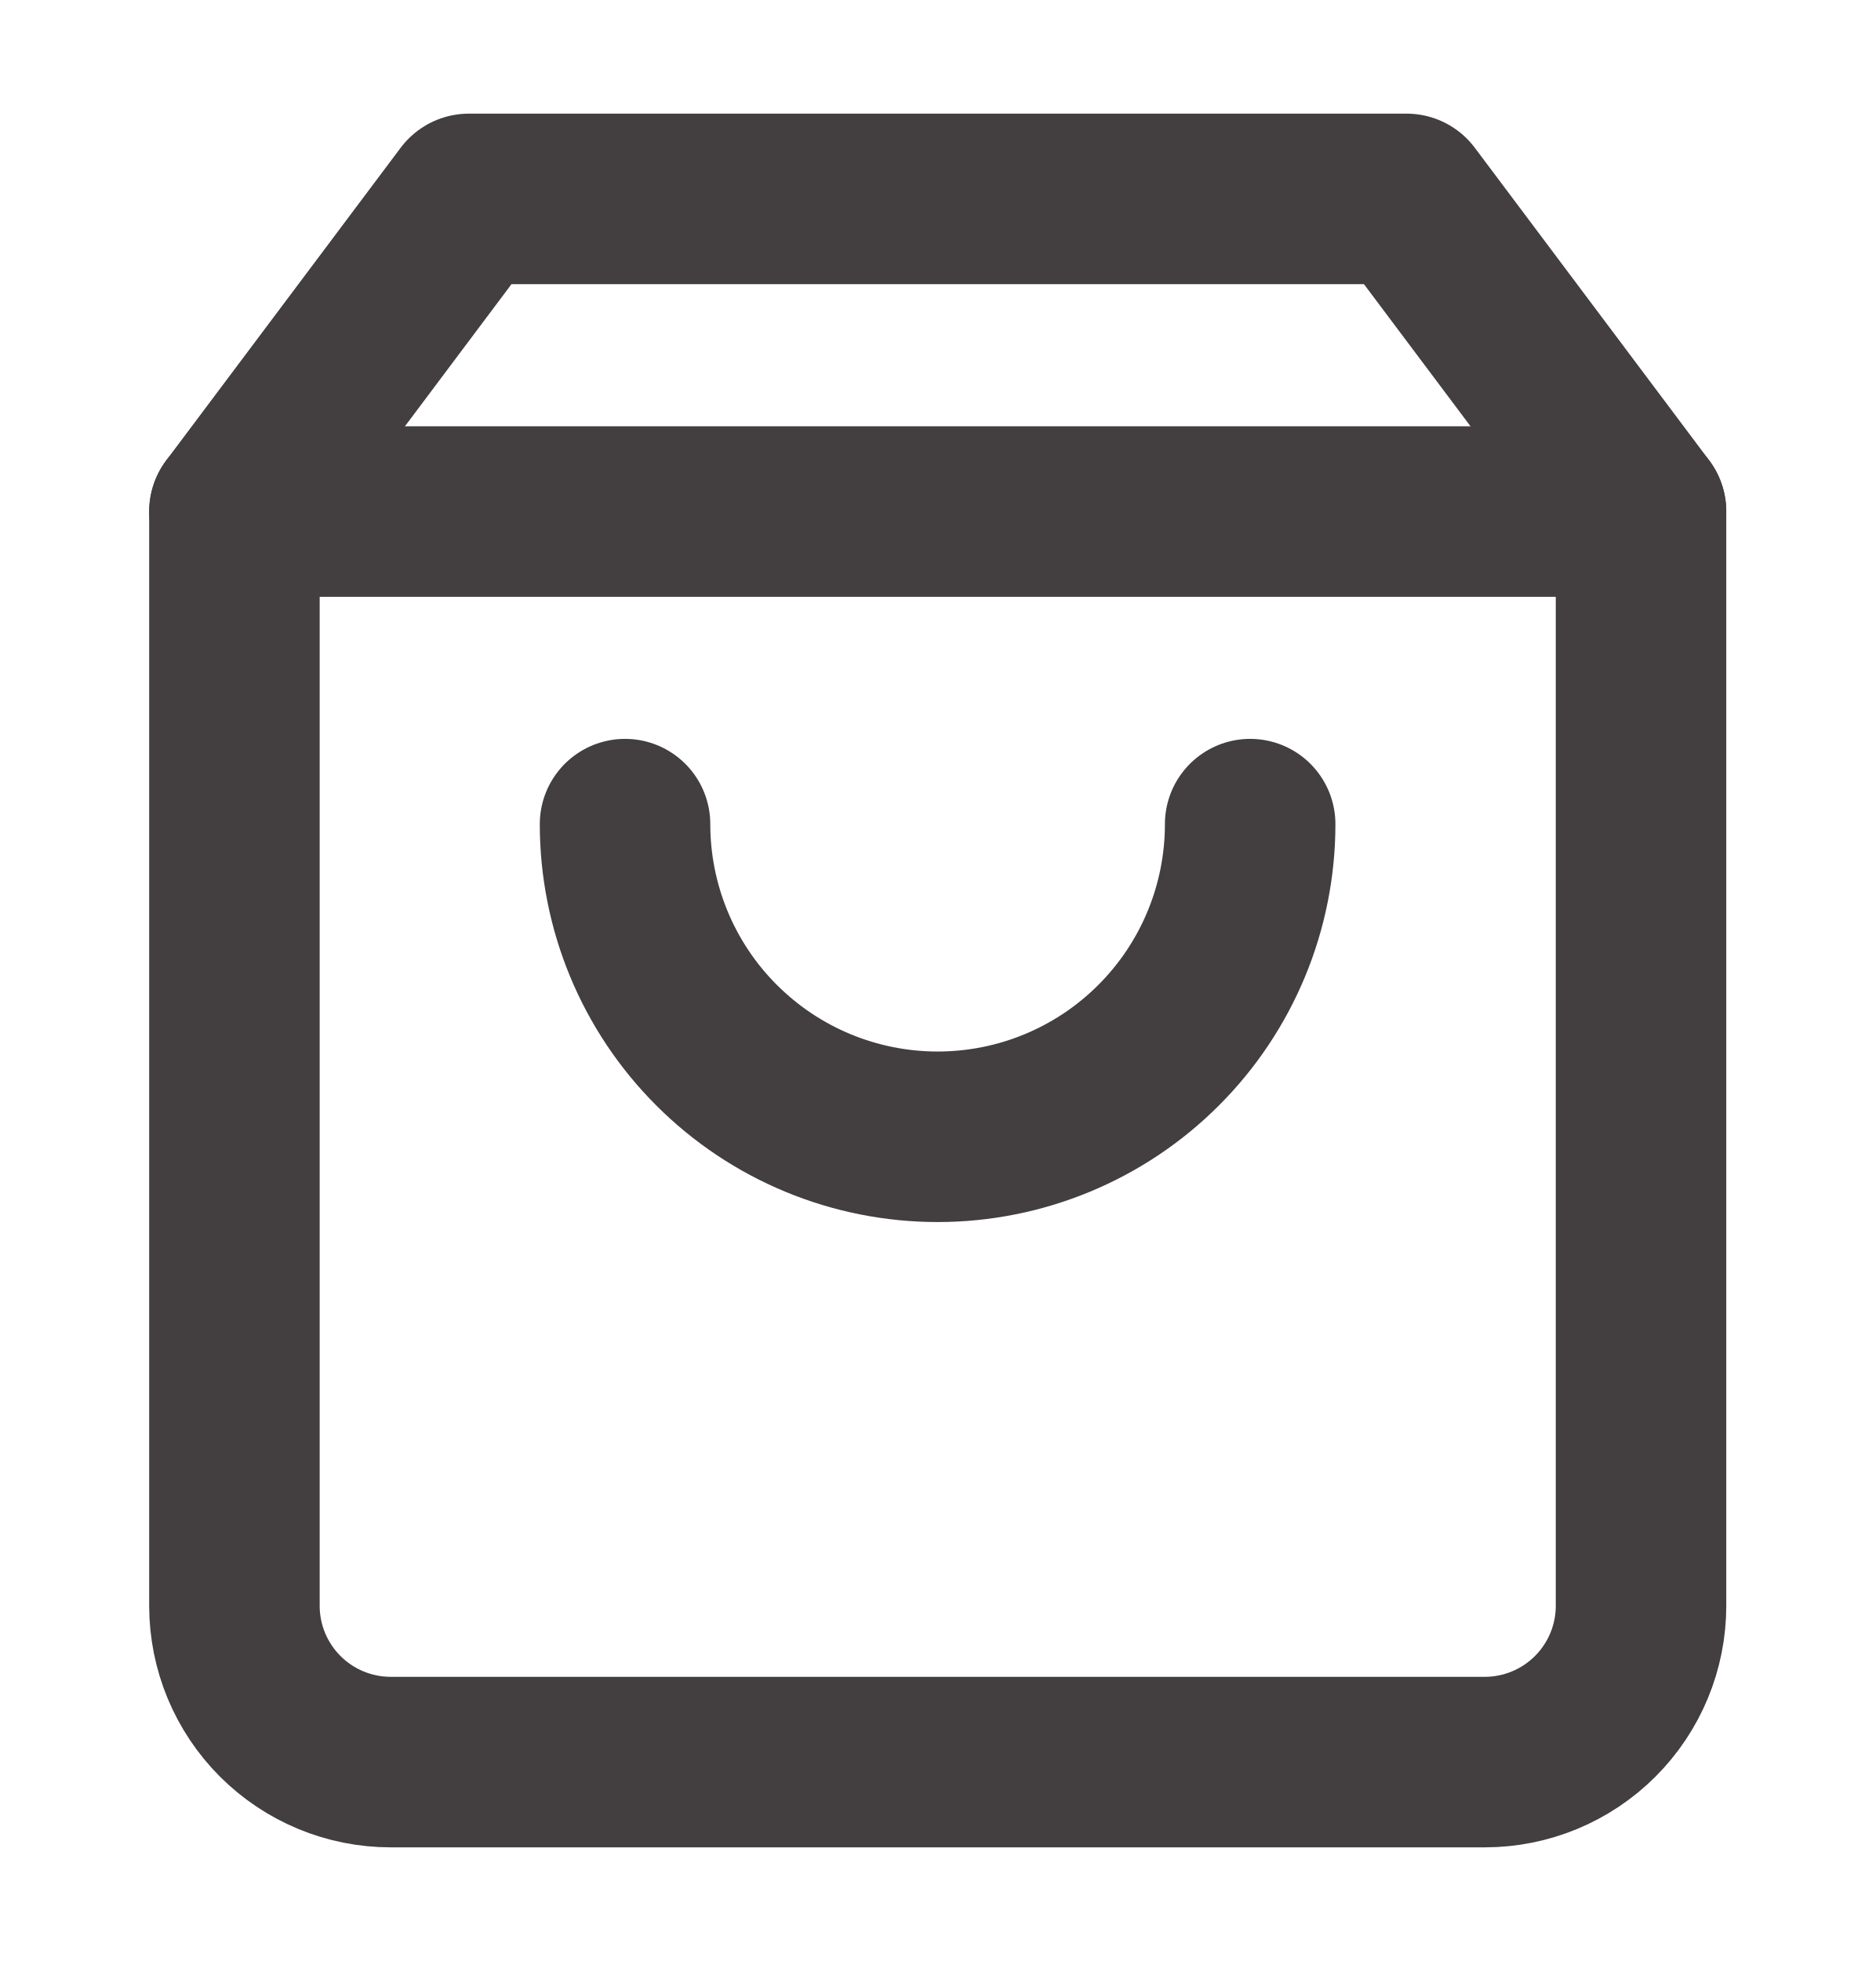
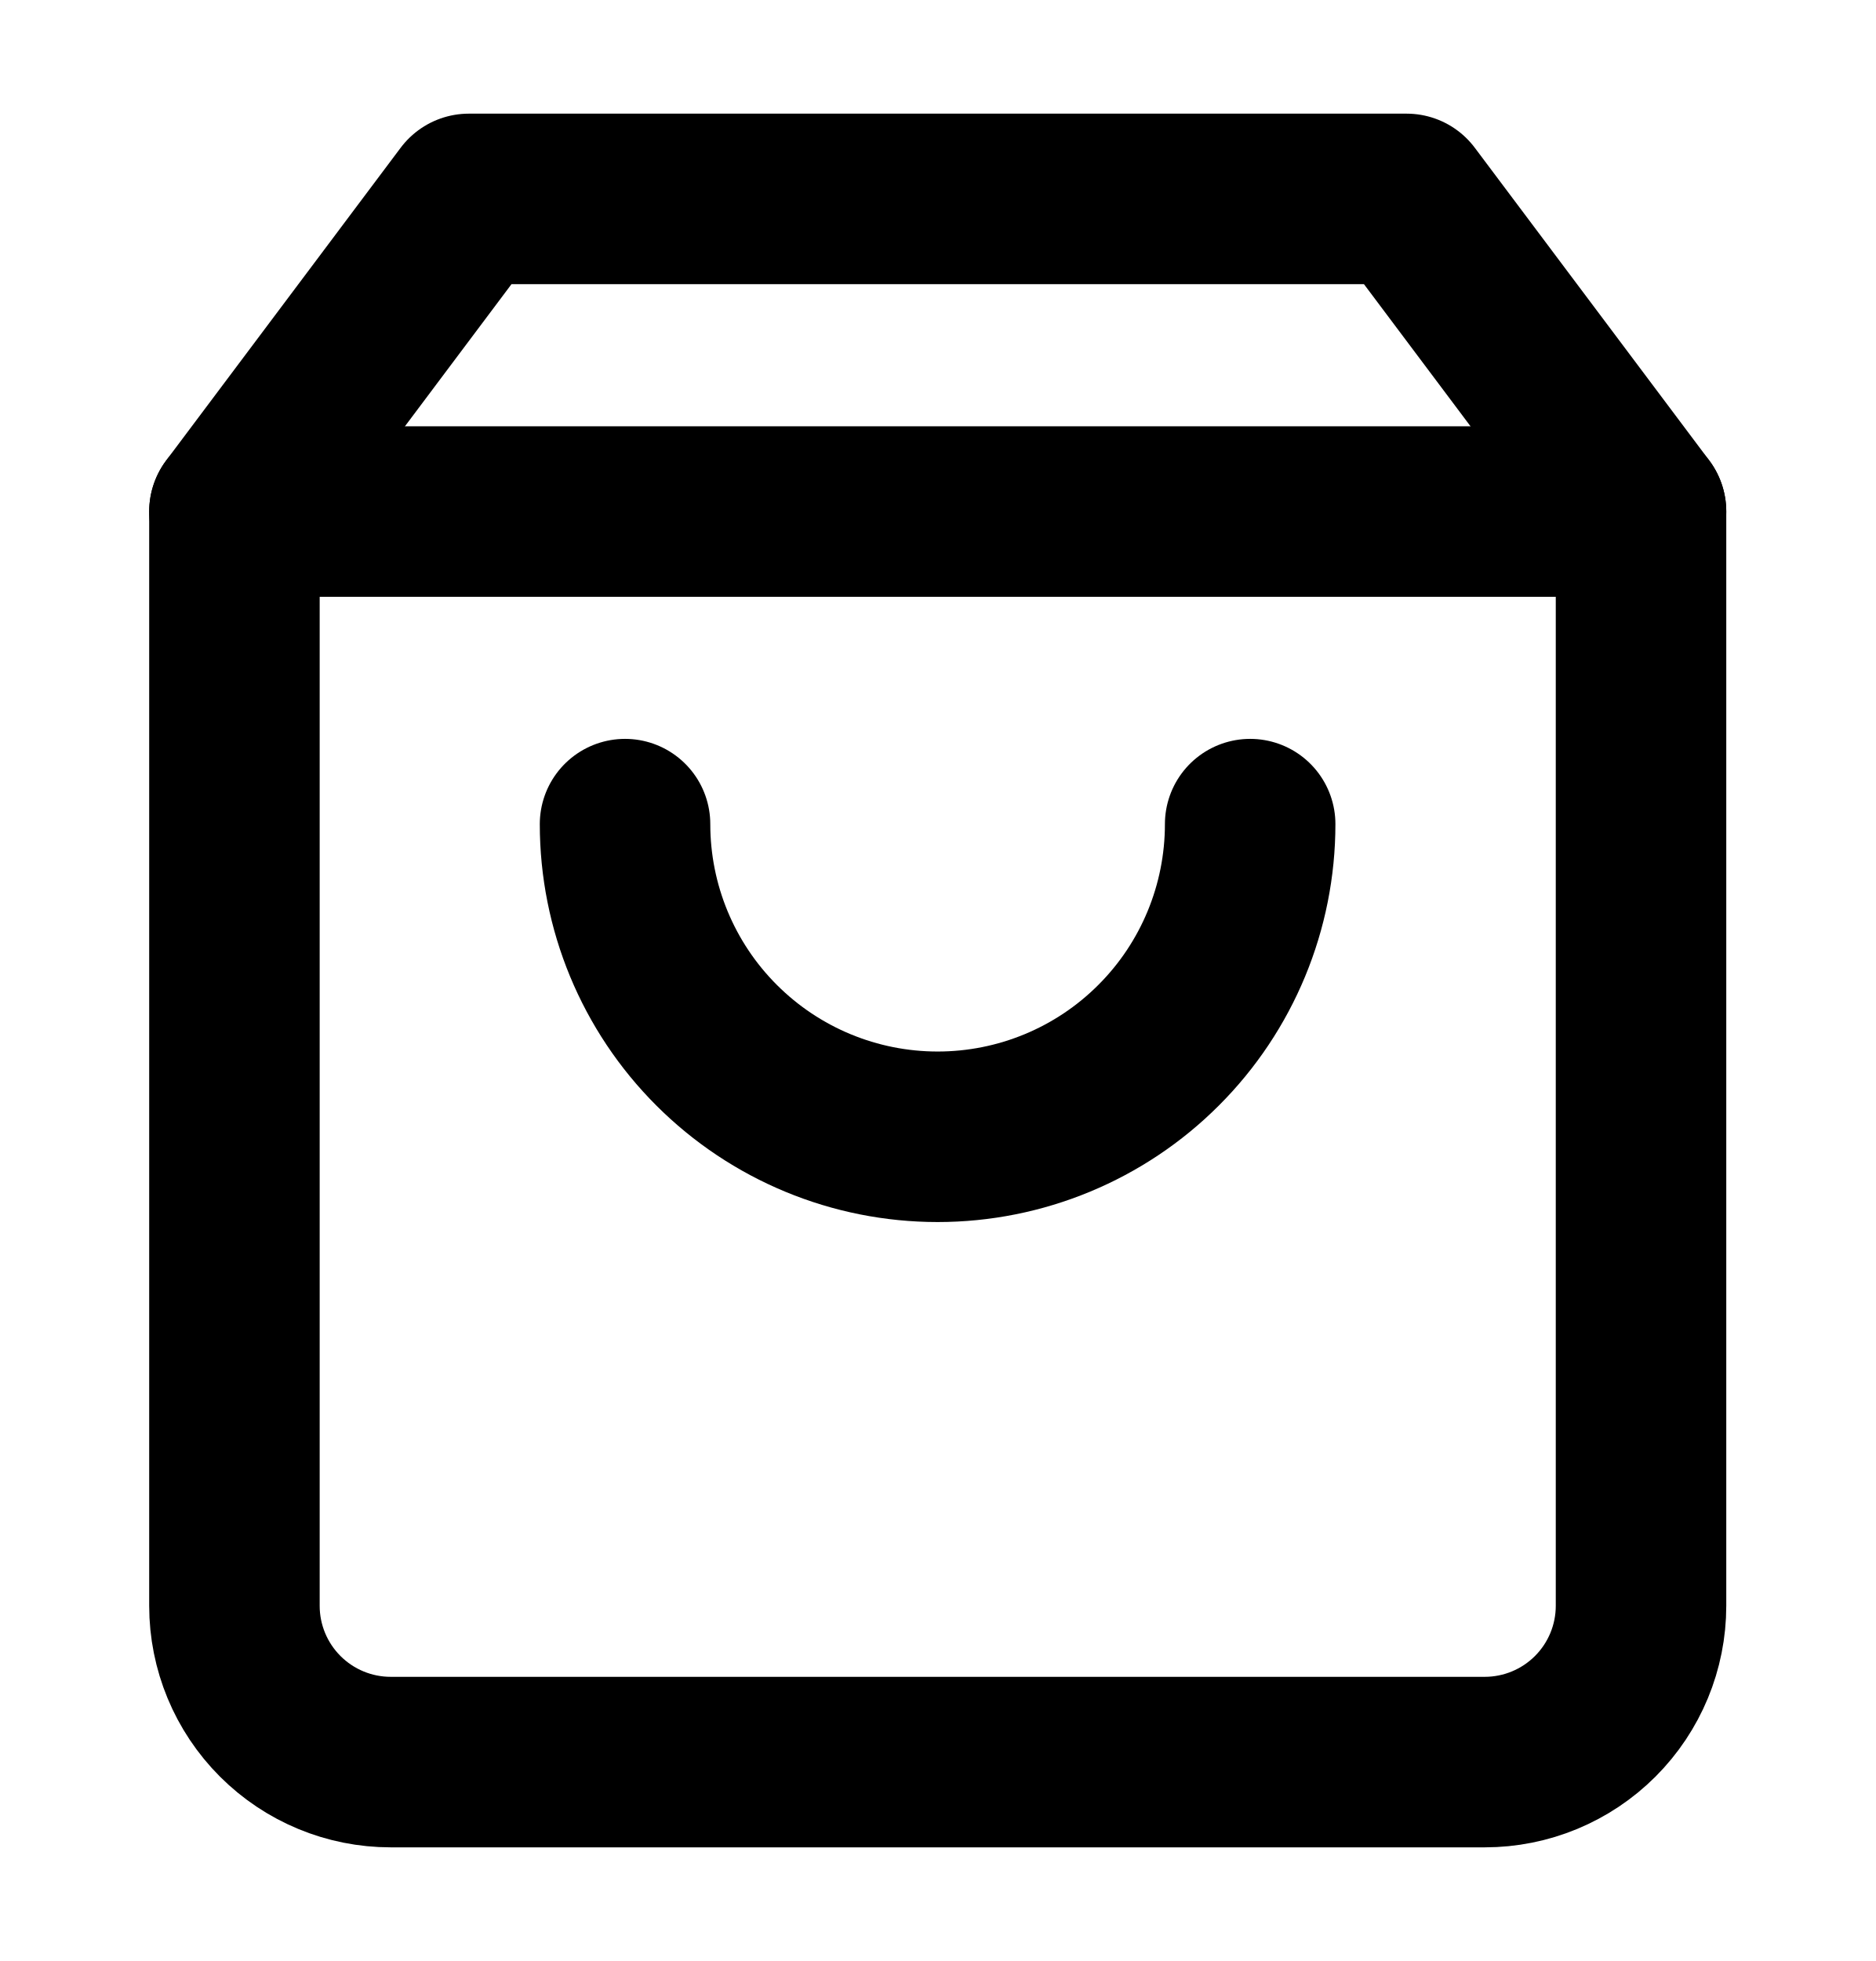
<svg xmlns="http://www.w3.org/2000/svg" width="22" height="23" viewBox="0 0 22 23" fill="none">
  <g id="shopping-bag">
-     <path id="Vector" d="M5.5 2.333L2.75 6V18.834C2.75 19.32 2.943 19.786 3.287 20.13C3.631 20.474 4.097 20.667 4.583 20.667H17.417C17.903 20.667 18.369 20.474 18.713 20.13C19.057 19.786 19.25 19.32 19.25 18.834V6L16.5 2.333H5.5Z" stroke="#433E40" stroke-width="2" stroke-linecap="round" stroke-linejoin="round" />
-     <path id="Vector_2" d="M2.75 6H19.25" stroke="#433E40" stroke-width="2" stroke-linecap="round" stroke-linejoin="round" />
-     <path id="Vector_3" d="M14.665 9.666C14.665 10.639 14.279 11.572 13.591 12.259C12.904 12.947 11.971 13.333 10.999 13.333C10.026 13.333 9.094 12.947 8.406 12.259C7.718 11.572 7.332 10.639 7.332 9.666" stroke="#433E40" stroke-width="2" stroke-linecap="round" stroke-linejoin="round" />
+     <path id="Vector" d="M5.5 2.333L2.75 6V18.834C2.75 19.32 2.943 19.786 3.287 20.13C3.631 20.474 4.097 20.667 4.583 20.667H17.417C17.903 20.667 18.369 20.474 18.713 20.13C19.057 19.786 19.25 19.32 19.25 18.834V6L16.5 2.333H5.5Z" stroke="currentColor" stroke-width="2" stroke-linecap="round" stroke-linejoin="round" />
+     <path id="Vector_2" d="M2.75 6H19.25" stroke="currentColor" stroke-width="2" stroke-linecap="round" stroke-linejoin="round" />
+     <path id="Vector_3" d="M14.665 9.666C14.665 10.639 14.279 11.572 13.591 12.259C12.904 12.947 11.971 13.333 10.999 13.333C10.026 13.333 9.094 12.947 8.406 12.259C7.718 11.572 7.332 10.639 7.332 9.666" stroke="currentColor" stroke-width="2" stroke-linecap="round" stroke-linejoin="round" />
  </g>
</svg>
